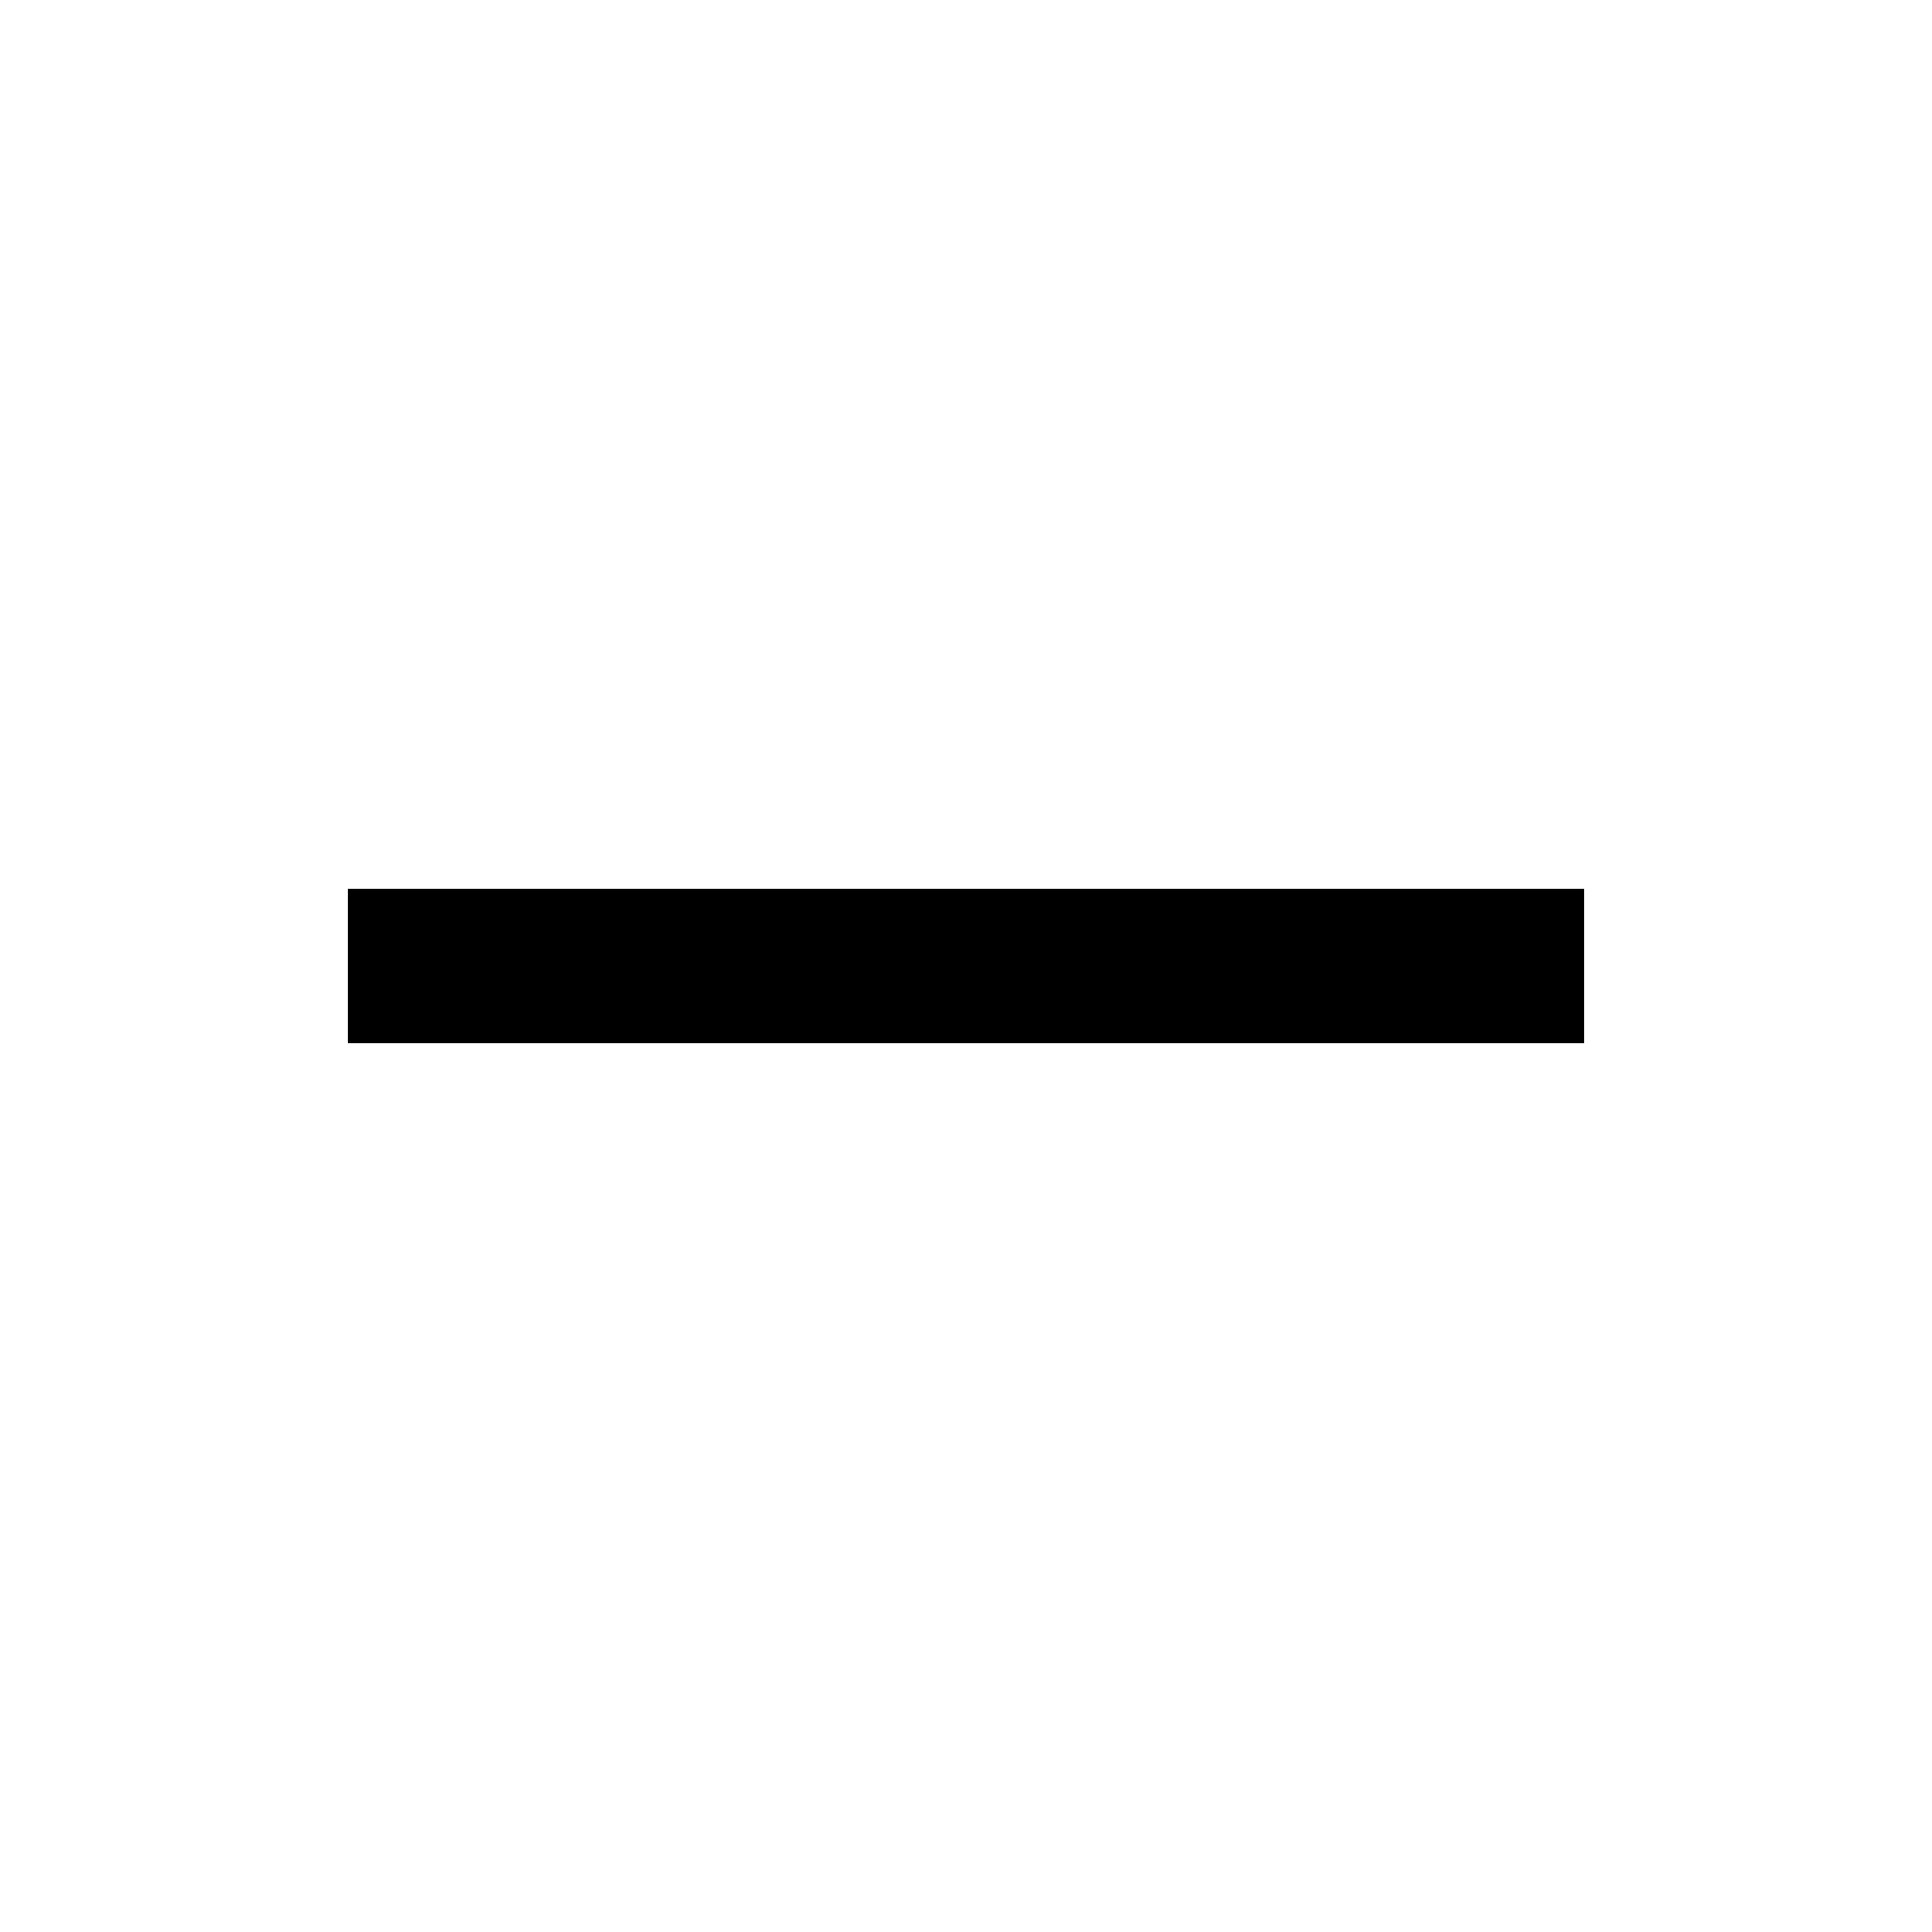
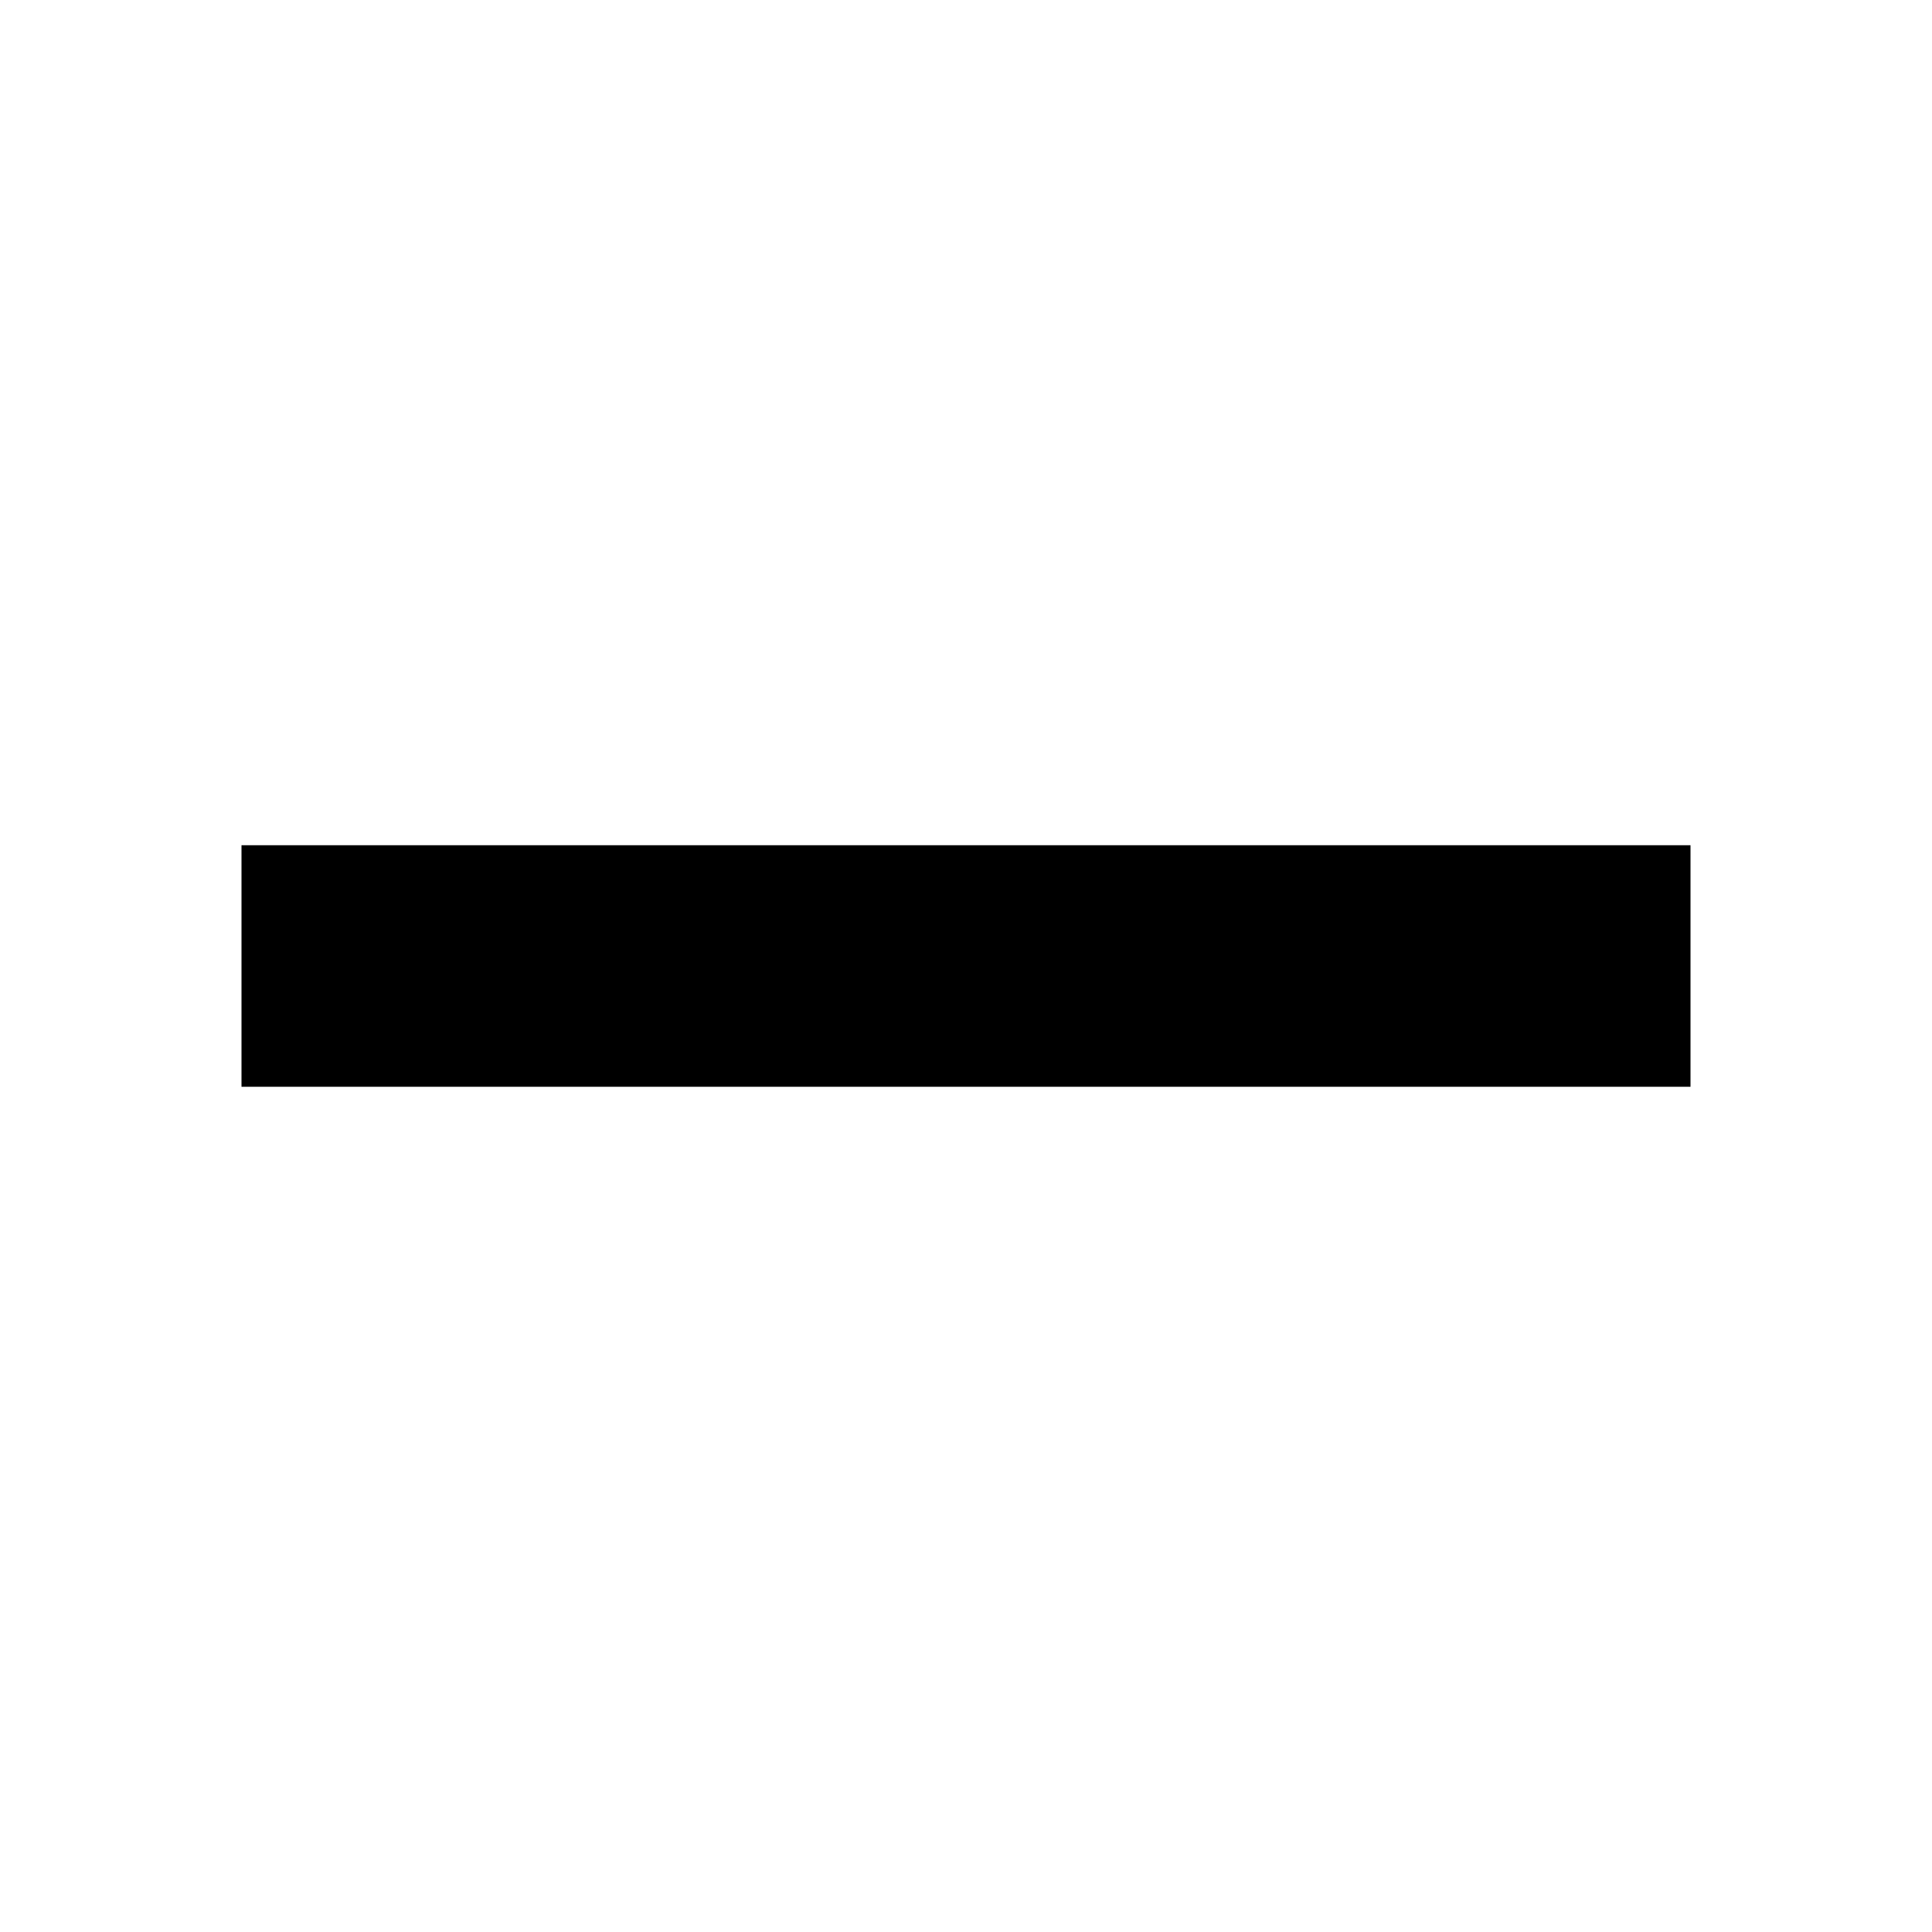
- <svg xmlns="http://www.w3.org/2000/svg" enable-background="new 0 0 50 50" height="50px" id="Layer_1" version="1.1" viewBox="0 0 50 50" width="50px" xml:space="preserve">
-   <rect fill="none" height="50" width="50" />
-   <line fill="none" stroke="#000000" stroke-miterlimit="10" stroke-width="4" x1="9" x2="41" y1="25" y2="25" />
+ <svg xmlns="http://www.w3.org/2000/svg" height="512px" id="Layer_1" style="enable-background:new 0 0 512 512;" version="1.1" viewBox="0 0 512 512" width="512px" xml:space="preserve">
+   <rect height="64" width="384" x="64" y="224" />
</svg>
